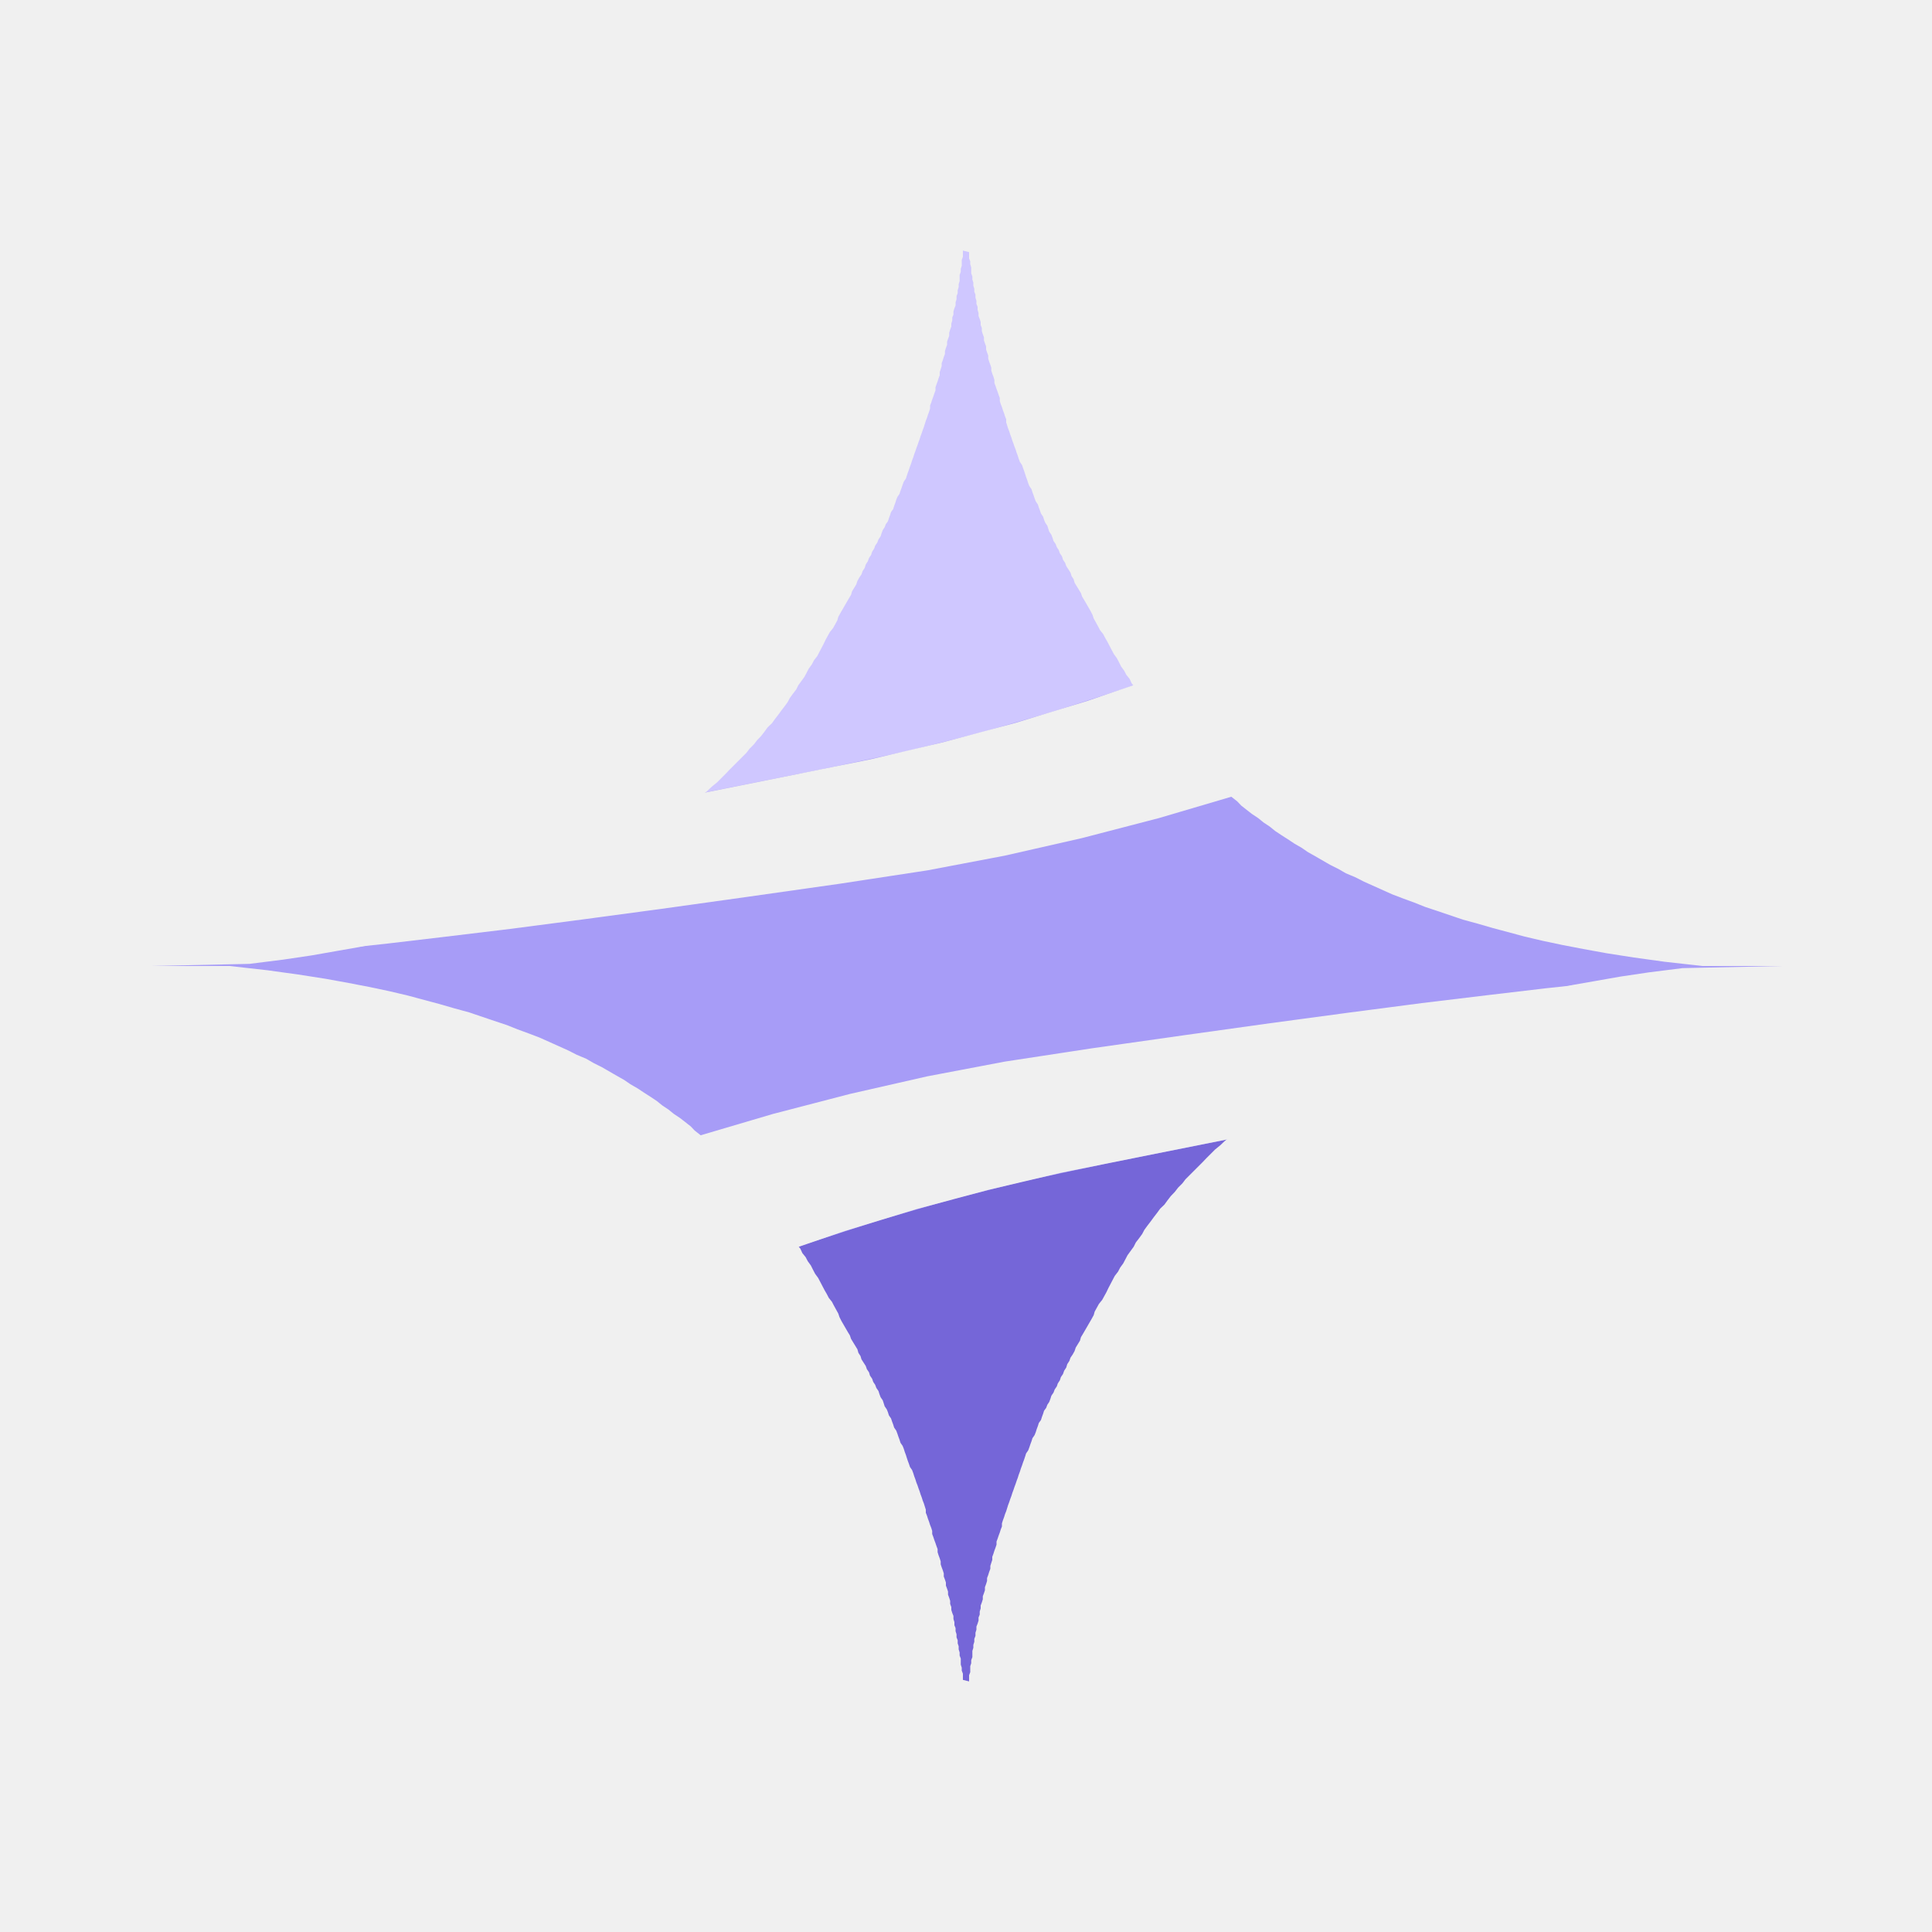
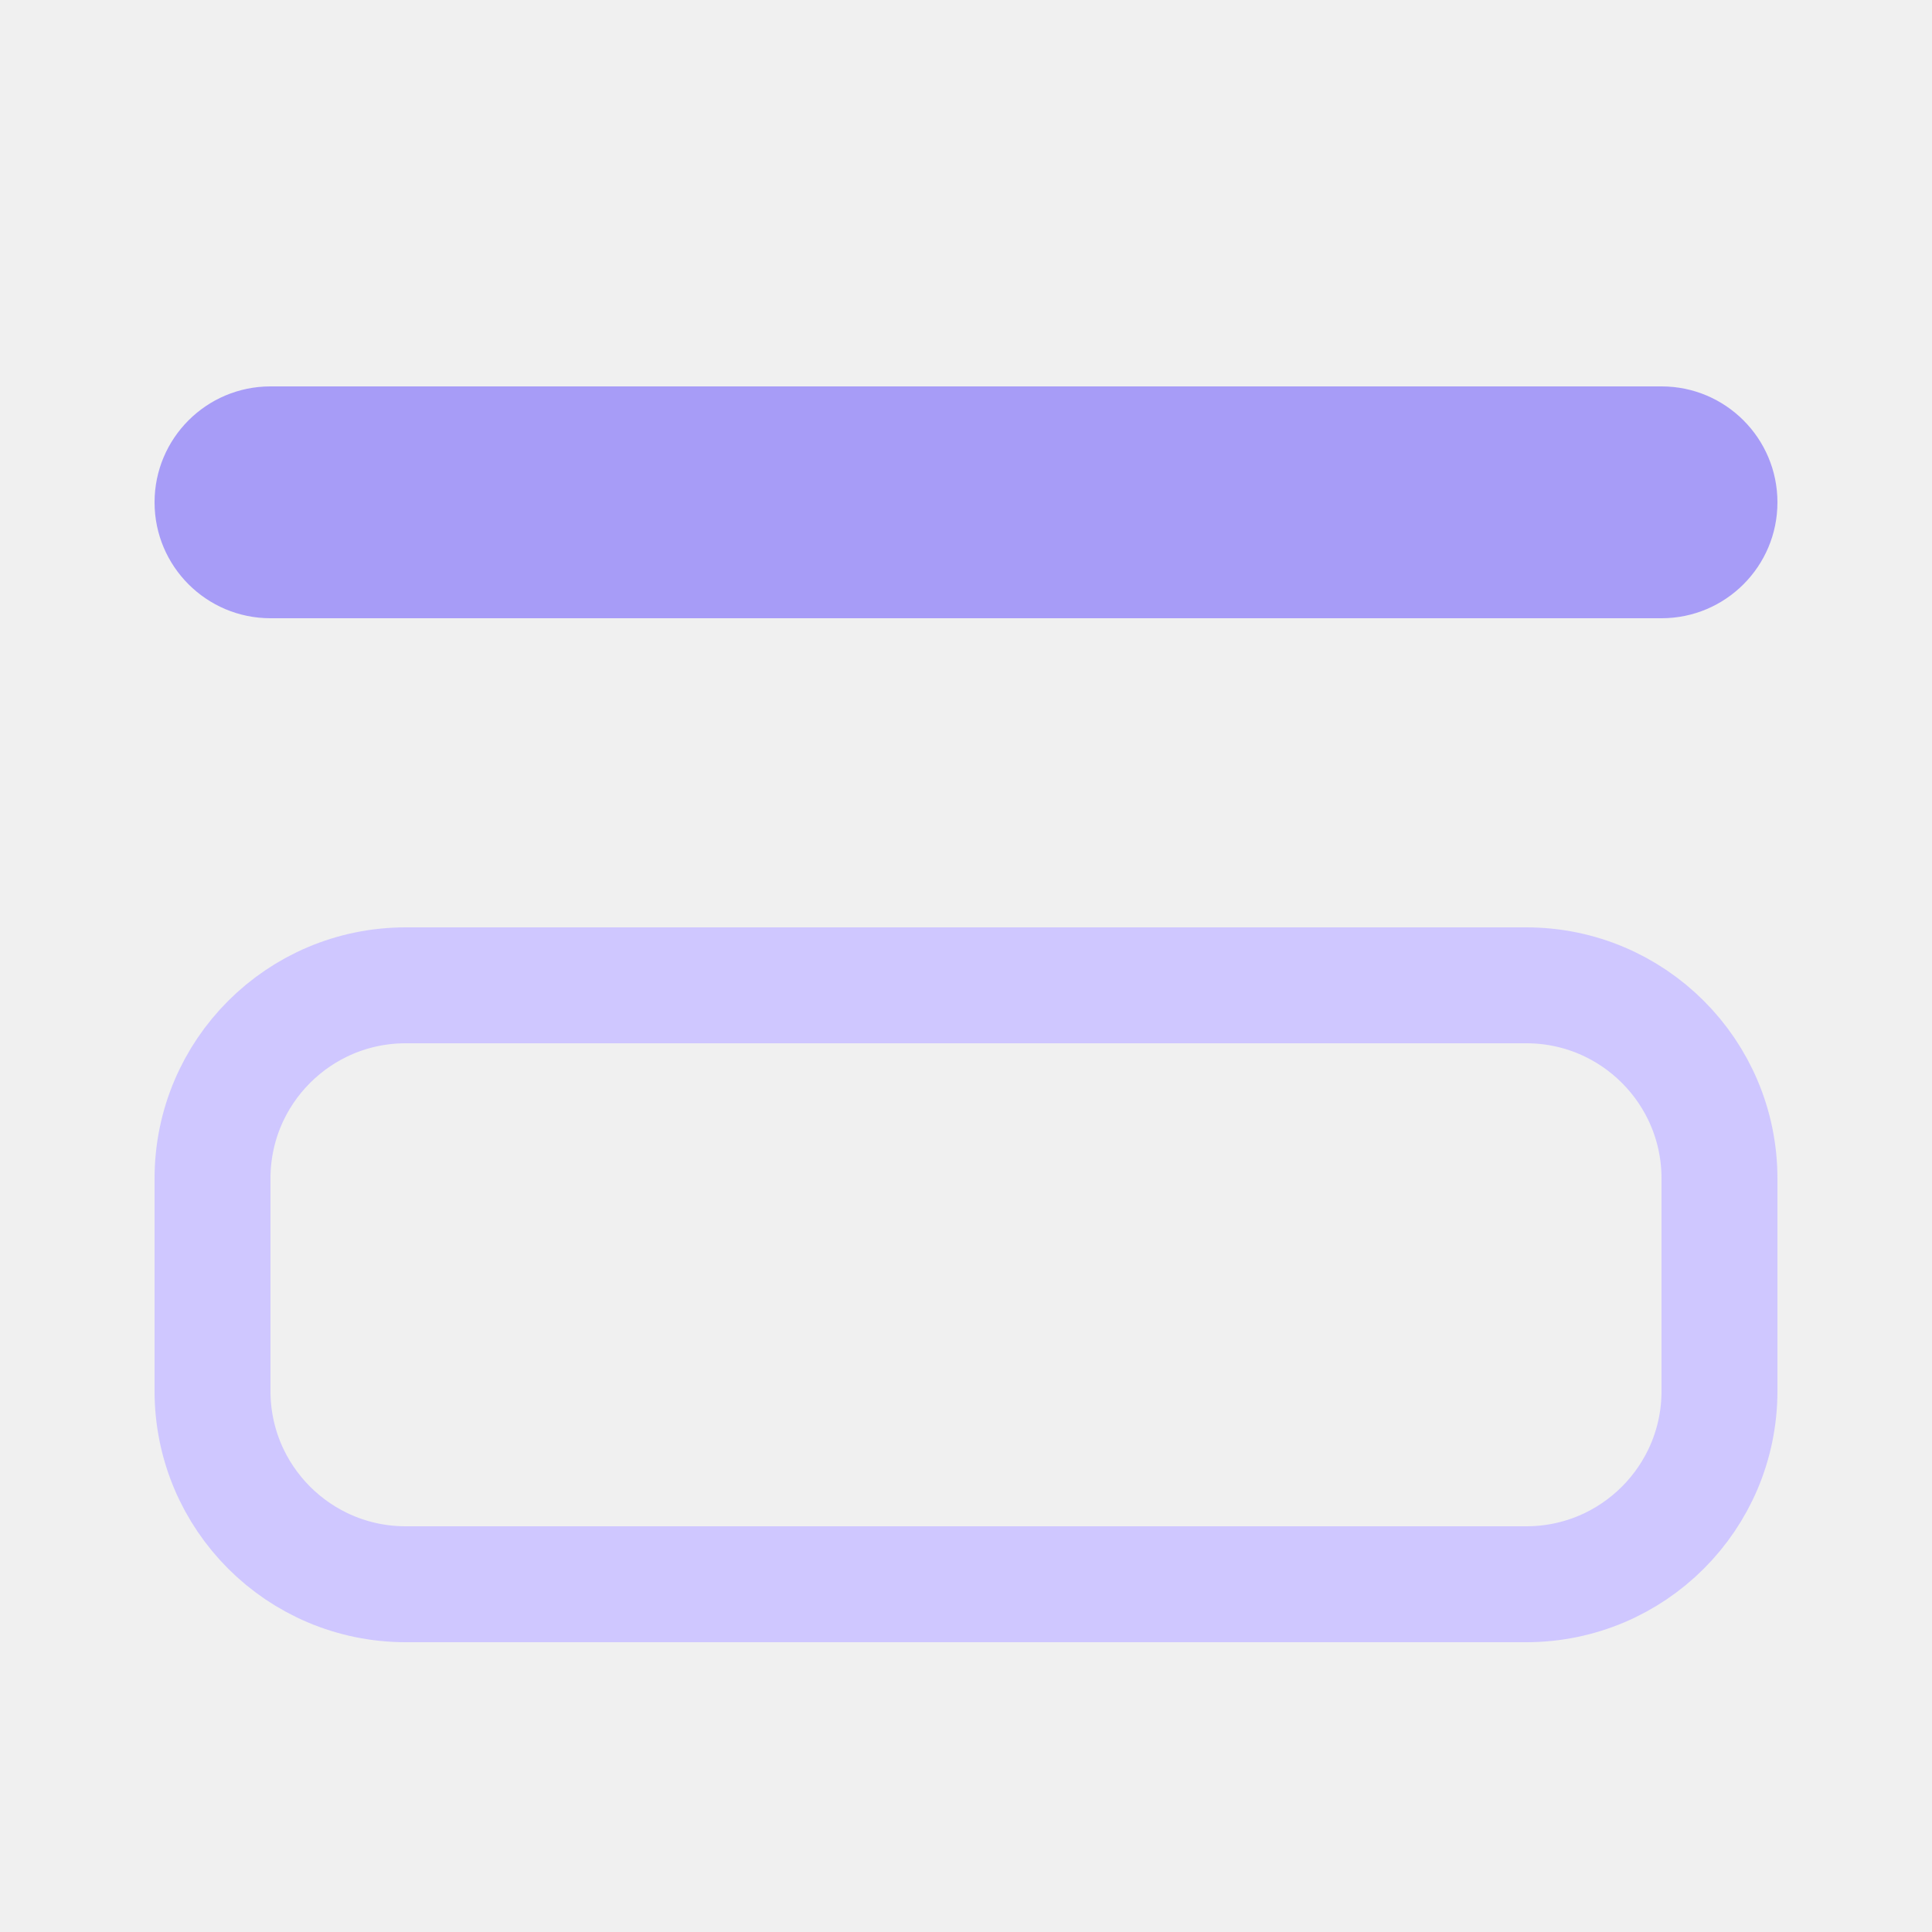
<svg xmlns="http://www.w3.org/2000/svg" viewBox="0 0 100 100">
  <defs>
-     <mask id="kem">
-       <path fill="#fff" d="M49.84 12.97 L49.84 13.13 L49.84 13.29 L49.78 13.45 L49.78 13.60 L49.78 13.76 L49.73 13.91 L49.73 14.07 L49.67 14.23 L49.67 14.39 L49.67 14.55 L49.62 14.71 L49.62 14.86 L49.57 15.02 L49.57 15.17 L49.51 15.33 L49.51 15.49 L49.46 15.65 L49.46 15.81 L49.40 15.96 L49.35 16.12 L49.35 16.28 L49.29 16.43 L49.29 16.59 L49.24 16.75 L49.24 16.90 L49.18 17.06 L49.13 17.22 L49.13 17.38 L49.07 17.54 L49.02 17.69 L49.02 17.85 L48.96 18.01 L48.91 18.17 L48.91 18.32 L48.85 18.48 L48.80 18.64 L48.74 18.80 L48.74 18.95 L48.69 19.11 L48.64 19.26 L48.64 19.42 L48.58 19.58 L48.53 19.74 L48.47 19.90 L48.42 20.05 L48.42 20.21 L48.36 20.37 L48.31 20.52 L48.25 20.68 L48.20 20.84 L48.14 20.99 L48.14 21.15 L48.09 21.31 L48.03 21.47 L47.98 21.63 L47.92 21.78 L47.87 21.94 L47.82 22.10 L47.76 22.26 L47.71 22.41 L47.65 22.57 L47.60 22.73 L47.54 22.89 L47.49 23.04 L47.43 23.20 L47.38 23.35 L47.32 23.51 L47.27 23.67 L47.21 23.83 L47.16 23.99 L47.10 24.15 L47.05 24.30 L46.99 24.46 L46.94 24.61 L46.89 24.77 L46.78 24.93 L46.72 25.09 L46.67 25.24 L46.61 25.40 L46.56 25.56 L46.45 25.72 L46.39 25.87 L46.34 26.03 L46.28 26.19 L46.23 26.35 L46.12 26.50 L46.07 26.66 L46.01 26.82 L45.96 26.98 L45.85 27.13 L45.79 27.29 L45.69 27.44 L45.63 27.60 L45.58 27.76 L45.47 27.92 L45.41 28.08 L45.30 28.24 L45.25 28.39 L45.14 28.56 L45.09 28.72 L44.98 28.88 L44.92 29.05 L44.81 29.22 L44.76 29.39 L44.65 29.56 L44.59 29.73 L44.48 29.89 L44.38 30.07 L44.32 30.25 L44.21 30.43 L44.10 30.61 L44.05 30.79 L43.94 30.97 L43.83 31.16 L43.72 31.35 L43.61 31.54 L43.50 31.73 L43.39 31.93 L43.34 32.11 L43.23 32.31 L43.12 32.51 L42.95 32.72 L42.84 32.92 L42.73 33.12 L42.63 33.33 L42.52 33.54 L42.41 33.75 L42.30 33.96 L42.13 34.18 L42.02 34.39 L41.86 34.61 L41.75 34.82 L41.64 35.03 L41.48 35.25 L41.32 35.47 L41.21 35.69 L41.04 35.91 L40.88 36.13 L40.77 36.34 L40.61 36.56 L40.44 36.78 L40.28 37.00 L40.11 37.22 L39.95 37.44 L39.73 37.65 L39.57 37.87 L39.40 38.09 L39.19 38.31 L39.02 38.53 L38.80 38.75 L38.64 38.96 L38.42 39.18 L38.20 39.40 L37.98 39.62 L37.76 39.84 L37.55 40.06 L37.33 40.28 L37.11 40.50 L36.84 40.72 L36.62 40.93 L36.35 41.15 L36.13 41.37 L35.85 41.59 L35.58 41.81 L35.31 42.02 L35.03 42.24 L34.76 42.46 L34.43 42.68 L34.16 42.90 L33.83 43.12 L33.50 43.33 L33.18 43.55 L32.85 43.77 L32.47 43.99 L32.09 44.21 L31.76 44.43 L31.32 44.65 L30.94 44.87 L30.50 45.09 L30.06 45.30 L29.63 45.52 L29.19 45.74 L28.70 45.96 L28.15 46.18 L27.66 46.40 L27.12 46.61 L26.51 46.83 L25.91 47.05 L25.26 47.27 L24.60 47.49 L23.89 47.71 L23.13 47.92 L22.36 48.14 L21.49 48.36 L20.61 48.58 L19.63 48.80 L18.59 49.02 L17.39 49.23 L16.14 49.45 L14.66 49.67 L12.91 49.89 L7.78 50.00 L11.88 50.00 L13.84 50.22 L15.43 50.44 L16.84 50.66 L18.05 50.88 L19.14 51.09 L20.18 51.31 L21.11 51.53 L21.93 51.75 L22.75 51.97 L23.51 52.19 L24.28 52.40 L24.93 52.62 L25.58 52.84 L26.24 53.06 L26.79 53.28 L27.39 53.50 L27.94 53.71 L28.43 53.93 L28.92 54.15 L29.41 54.37 L29.84 54.59 L30.34 54.80 L30.72 55.02 L31.16 55.24 L31.54 55.46 L31.92 55.68 L32.31 55.90 L32.63 56.12 L33.01 56.34 L33.34 56.56 L33.67 56.77 L34.00 56.99 L34.27 57.21 L34.60 57.43 L34.87 57.65 L35.20 57.87 L35.47 58.08 L35.75 58.30 L35.96 58.52 L36.24 58.74 L36.51 58.96 L36.73 59.18 L37.00 59.39 L37.22 59.61 L37.44 59.83 L37.65 60.05 L37.87 60.27 L38.09 60.49 L38.31 60.71 L38.53 60.93 L38.75 61.15 L38.91 61.36 L39.13 61.58 L39.29 61.80 L39.46 62.02 L39.68 62.24 L39.84 62.46 L40.01 62.67 L40.17 62.89 L40.33 63.11 L40.50 63.33 L40.66 63.55 L40.83 63.76 L40.99 63.98 L41.10 64.20 L41.26 64.42 L41.43 64.64 L41.53 64.86 L41.70 65.07 L41.81 65.28 L41.97 65.50 L42.08 65.72 L42.19 65.93 L42.35 66.15 L42.46 66.36 L42.57 66.57 L42.68 66.78 L42.79 66.97 L42.90 67.18 L43.06 67.38 L43.17 67.59 L43.28 67.79 L43.39 67.99 L43.45 68.17 L43.55 68.37 L43.66 68.56 L43.77 68.75 L43.88 68.94 L43.99 69.12 L44.05 69.30 L44.16 69.48 L44.27 69.66 L44.38 69.84 L44.43 70.02 L44.54 70.19 L44.59 70.36 L44.70 70.53 L44.81 70.70 L44.87 70.87 L44.98 71.03 L45.03 71.20 L45.14 71.36 L45.20 71.53 L45.30 71.68 L45.36 71.84 L45.47 72.00 L45.52 72.16 L45.58 72.32 L45.69 72.48 L45.74 72.63 L45.79 72.79 L45.90 72.95 L45.96 73.10 L46.01 73.26 L46.12 73.42 L46.17 73.57 L46.23 73.73 L46.28 73.89 L46.39 74.05 L46.45 74.21 L46.50 74.36 L46.56 74.52 L46.61 74.68 L46.72 74.84 L46.78 74.99 L46.83 75.15 L46.89 75.31 L46.94 75.47 L46.99 75.62 L47.05 75.78 L47.10 75.93 L47.21 76.09 L47.27 76.25 L47.32 76.41 L47.38 76.57 L47.43 76.73 L47.49 76.88 L47.54 77.03 L47.60 77.19 L47.65 77.35 L47.71 77.51 L47.76 77.67 L47.82 77.82 L47.87 77.98 L47.92 78.14 L47.92 78.30 L47.98 78.45 L48.03 78.61 L48.09 78.77 L48.14 78.93 L48.20 79.08 L48.25 79.24 L48.25 79.40 L48.31 79.56 L48.36 79.71 L48.42 79.87 L48.47 80.02 L48.53 80.18 L48.53 80.34 L48.58 80.50 L48.64 80.66 L48.69 80.82 L48.69 80.97 L48.74 81.12 L48.80 81.28 L48.85 81.44 L48.85 81.60 L48.91 81.76 L48.96 81.91 L48.96 82.07 L49.02 82.23 L49.07 82.38 L49.07 82.54 L49.13 82.70 L49.18 82.86 L49.18 83.02 L49.24 83.18 L49.24 83.33 L49.29 83.49 L49.35 83.64 L49.35 83.80 L49.40 83.96 L49.40 84.12 L49.46 84.27 L49.46 84.43 L49.51 84.59 L49.51 84.75 L49.57 84.90 L49.57 85.06 L49.62 85.21 L49.62 85.37 L49.67 85.53 L49.67 85.69 L49.73 85.85 L49.73 86.01 L49.73 86.16 L49.78 86.32 L49.78 86.47 L49.84 86.63 L49.84 86.79 L49.84 86.95 L50.16 87.03 L50.16 86.87 L50.16 86.71 L50.22 86.55 L50.22 86.40 L50.22 86.24 L50.27 86.09 L50.27 85.93 L50.33 85.77 L50.33 85.61 L50.33 85.45 L50.38 85.29 L50.38 85.14 L50.43 84.98 L50.43 84.83 L50.49 84.67 L50.49 84.51 L50.54 84.35 L50.54 84.19 L50.60 84.04 L50.65 83.88 L50.65 83.72 L50.71 83.57 L50.71 83.41 L50.76 83.25 L50.76 83.10 L50.82 82.94 L50.87 82.78 L50.87 82.62 L50.93 82.46 L50.98 82.31 L50.98 82.15 L51.04 81.99 L51.09 81.83 L51.09 81.68 L51.15 81.52 L51.20 81.36 L51.26 81.20 L51.26 81.05 L51.31 80.89 L51.36 80.74 L51.36 80.58 L51.42 80.42 L51.47 80.26 L51.53 80.10 L51.58 79.95 L51.58 79.79 L51.64 79.63 L51.69 79.48 L51.75 79.32 L51.80 79.16 L51.86 79.01 L51.86 78.85 L51.91 78.69 L51.97 78.53 L52.02 78.37 L52.08 78.22 L52.13 78.06 L52.18 77.90 L52.24 77.74 L52.29 77.59 L52.35 77.43 L52.40 77.27 L52.46 77.11 L52.51 76.96 L52.57 76.80 L52.62 76.65 L52.68 76.49 L52.73 76.33 L52.79 76.17 L52.84 76.01 L52.90 75.85 L52.95 75.70 L53.01 75.54 L53.06 75.39 L53.11 75.23 L53.22 75.07 L53.28 74.91 L53.33 74.76 L53.39 74.60 L53.44 74.44 L53.55 74.28 L53.61 74.13 L53.66 73.97 L53.72 73.81 L53.77 73.65 L53.88 73.50 L53.93 73.34 L53.99 73.18 L54.04 73.02 L54.15 72.87 L54.21 72.71 L54.31 72.56 L54.37 72.40 L54.42 72.24 L54.53 72.08 L54.59 71.92 L54.70 71.76 L54.75 71.61 L54.86 71.44 L54.91 71.28 L55.02 71.12 L55.08 70.95 L55.19 70.78 L55.24 70.61 L55.35 70.44 L55.41 70.27 L55.52 70.11 L55.62 69.93 L55.68 69.75 L55.79 69.57 L55.90 69.39 L55.95 69.21 L56.06 69.03 L56.17 68.84 L56.28 68.65 L56.39 68.46 L56.50 68.27 L56.61 68.07 L56.66 67.89 L56.77 67.69 L56.88 67.49 L57.05 67.28 L57.16 67.08 L57.27 66.88 L57.37 66.67 L57.48 66.46 L57.59 66.25 L57.70 66.04 L57.87 65.82 L57.98 65.61 L58.14 65.39 L58.25 65.18 L58.36 64.97 L58.52 64.75 L58.68 64.53 L58.79 64.31 L58.96 64.09 L59.12 63.87 L59.23 63.66 L59.39 63.44 L59.56 63.22 L59.72 63.00 L59.89 62.78 L60.05 62.56 L60.27 62.35 L60.43 62.13 L60.60 61.91 L60.81 61.69 L60.98 61.47 L61.20 61.25 L61.36 61.04 L61.58 60.82 L61.80 60.60 L62.02 60.38 L62.24 60.16 L62.45 59.94 L62.67 59.72 L62.89 59.50 L63.16 59.28 L63.38 59.07 L63.65 58.85 L63.87 58.63 L64.15 58.41 L64.42 58.19 L64.69 57.98 L64.97 57.76 L65.24 57.54 L65.57 57.32 L65.84 57.10 L66.17 56.88 L66.50 56.67 L66.82 56.45 L67.15 56.23 L67.53 56.01 L67.91 55.79 L68.24 55.57 L68.68 55.35 L69.06 55.13 L69.50 54.91 L69.94 54.70 L70.37 54.48 L70.81 54.26 L71.30 54.04 L71.85 53.82 L72.34 53.60 L72.88 53.39 L73.49 53.17 L74.09 52.95 L74.74 52.73 L75.40 52.51 L76.11 52.29 L76.87 52.08 L77.64 51.86 L78.51 51.64 L79.39 51.42 L80.37 51.20 L81.41 50.98 L82.61 50.77 L83.86 50.55 L85.34 50.33 L87.09 50.11 L92.22 50.00 L88.12 50.00 L86.16 49.78 L84.57 49.56 L83.16 49.34 L81.95 49.12 L80.86 48.91 L79.82 48.69 L78.89 48.47 L78.07 48.25 L77.25 48.03 L76.49 47.81 L75.72 47.60 L75.07 47.38 L74.42 47.16 L73.76 46.94 L73.21 46.72 L72.61 46.50 L72.06 46.29 L71.57 46.07 L71.08 45.85 L70.59 45.63 L70.16 45.41 L69.66 45.20 L69.28 44.98 L68.84 44.76 L68.46 44.54 L68.08 44.32 L67.69 44.10 L67.37 43.88 L66.99 43.66 L66.66 43.44 L66.33 43.23 L66.00 43.01 L65.73 42.79 L65.40 42.57 L65.13 42.35 L64.80 42.13 L64.53 41.92 L64.25 41.70 L64.04 41.48 L63.76 41.26 L63.49 41.04 L63.27 40.82 L63.00 40.61 L62.78 40.39 L62.56 40.17 L62.35 39.95 L62.13 39.73 L61.91 39.51 L61.69 39.29 L61.47 39.07 L61.25 38.85 L61.09 38.64 L60.87 38.42 L60.71 38.20 L60.54 37.98 L60.32 37.76 L60.16 37.54 L59.99 37.33 L59.83 37.11 L59.67 36.89 L59.50 36.67 L59.34 36.45 L59.17 36.24 L59.01 36.02 L58.90 35.80 L58.74 35.58 L58.57 35.36 L58.47 35.14 L58.30 34.93 L58.19 34.72 L58.03 34.50 L57.92 34.28 L57.81 34.07 L57.65 33.85 L57.54 33.64 L57.43 33.43 L57.32 33.22 L57.21 33.03 L57.10 32.82 L56.94 32.62 L56.83 32.41 L56.72 32.21 L56.61 32.01 L56.55 31.83 L56.45 31.63 L56.34 31.44 L56.23 31.25 L56.12 31.06 L56.01 30.88 L55.95 30.70 L55.84 30.52 L55.73 30.34 L55.62 30.16 L55.57 29.98 L55.46 29.81 L55.41 29.64 L55.30 29.47 L55.19 29.30 L55.13 29.13 L55.02 28.97 L54.97 28.80 L54.86 28.64 L54.80 28.47 L54.70 28.32 L54.64 28.16 L54.53 28.00 L54.48 27.84 L54.42 27.68 L54.31 27.52 L54.26 27.37 L54.21 27.21 L54.10 27.05 L54.04 26.90 L53.99 26.74 L53.88 26.58 L53.83 26.43 L53.77 26.27 L53.72 26.11 L53.61 25.95 L53.55 25.79 L53.50 25.64 L53.44 25.48 L53.39 25.32 L53.28 25.16 L53.22 25.01 L53.17 24.85 L53.11 24.69 L53.06 24.53 L53.01 24.38 L52.95 24.22 L52.90 24.07 L52.79 23.91 L52.73 23.75 L52.68 23.59 L52.62 23.43 L52.57 23.27 L52.51 23.12 L52.46 22.97 L52.40 22.81 L52.35 22.65 L52.29 22.49 L52.24 22.33 L52.18 22.18 L52.13 22.02 L52.08 21.86 L52.08 21.70 L52.02 21.55 L51.97 21.39 L51.91 21.23 L51.86 21.07 L51.80 20.92 L51.75 20.76 L51.75 20.60 L51.69 20.44 L51.64 20.29 L51.58 20.13 L51.53 19.98 L51.47 19.82 L51.47 19.66 L51.42 19.50 L51.36 19.34 L51.31 19.18 L51.31 19.03 L51.26 18.88 L51.20 18.72 L51.15 18.56 L51.15 18.40 L51.09 18.24 L51.04 18.09 L51.04 17.93 L50.98 17.77 L50.93 17.62 L50.93 17.46 L50.87 17.30 L50.82 17.14 L50.82 16.98 L50.76 16.82 L50.76 16.67 L50.71 16.51 L50.65 16.36 L50.65 16.20 L50.60 16.04 L50.60 15.88 L50.54 15.73 L50.54 15.57 L50.49 15.41 L50.49 15.25 L50.43 15.10 L50.43 14.94 L50.38 14.79 L50.38 14.63 L50.33 14.47 L50.33 14.31 L50.27 14.15 L50.27 13.99 L50.27 13.84 L50.22 13.68 L50.22 13.53 L50.16 13.37 L50.16 13.21 L50.16 13.05" />
-       <path fill="#000" d="M-4.00 78.45 L0.00 75.86 L4.00 73.40 L8.00 71.09 L12.00 68.91 L16.00 66.88 L20.00 64.99 L24.00 63.24 L28.00 61.63 L32.00 60.17 L36.00 58.84 L40.00 57.66 L44.00 56.62 L48.00 55.71 L52.00 54.95 L56.52 54.26 L61.31 53.58 L65.75 52.96 L69.84 52.41 L73.59 51.92 L76.99 51.51 L80.04 51.15 L82.75 50.86 L85.11 50.64 L87.12 50.48 L88.79 50.39 L90.11 50.37 L91.08 50.41 L91.71 50.52 L91.99 50.69 L88.02 51.18 L89.80 54.01 L90.76 54.43 L90.47 54.45 L89.57 54.51 L88.23 54.65 L86.49 54.87 L84.39 55.18 L81.92 55.57 L79.10 56.05 L75.93 56.61 L72.42 57.26 L68.55 57.99 L64.34 58.81 L59.79 59.72 L54.93 60.70 L51.19 61.58 L47.45 62.58 L43.72 63.72 L40.00 64.99 L36.29 66.39 L32.58 67.92 L28.80 69.38 L25.01 70.97 L21.20 72.70 L17.40 74.57 L13.58 76.57 L9.76 78.72 L5.92 81.00 L2.08 83.43" />
-       <path fill="#000" transform="matrix(-1 0 0 -1 100 100)" d="M-4.00 78.45 L0.00 75.86 L4.00 73.40 L8.00 71.09 L12.00 68.91 L16.00 66.88 L20.00 64.99 L24.00 63.24 L28.00 61.63 L32.00 60.17 L36.00 58.84 L40.00 57.66 L44.00 56.62 L48.00 55.71 L52.00 54.95 L56.52 54.26 L61.31 53.58 L65.75 52.96 L69.84 52.41 L73.59 51.92 L76.99 51.51 L80.04 51.15 L82.75 50.86 L85.11 50.64 L87.12 50.48 L88.79 50.39 L90.11 50.37 L91.08 50.41 L91.71 50.52 L91.99 50.69 L88.02 51.18 L89.80 54.01 L90.76 54.43 L90.47 54.45 L89.57 54.51 L88.23 54.65 L86.49 54.87 L84.39 55.18 L81.92 55.57 L79.10 56.05 L75.93 56.61 L72.42 57.26 L68.55 57.99 L64.34 58.81 L59.79 59.72 L54.93 60.70 L51.19 61.58 L47.45 62.58 L43.72 63.72 L40.00 64.99 L36.29 66.39 L32.58 67.92 L28.80 69.38 L25.01 70.97 L21.20 72.70 L17.40 74.57 L13.58 76.57 L9.76 78.72 L5.92 81.00 L2.08 83.43" />
+     <mask id="pm">
+       <rect width="100" height="100" fill="#fff" />
    </mask>
-     <clipPath id="cemt">
-       <path transform="matrix(-1 0 0 -1 100 100)" d="M0.12 84.72 L4.01 82.20 L7.84 79.84 L11.67 77.63 L15.49 75.55 L19.30 73.61 L23.11 71.82 L26.90 70.16 L30.69 68.63 L34.43 67.14 L38.14 65.67 L41.86 64.34 L45.58 63.14 L49.32 62.06 L53.06 61.12 L57.38 60.20 L62.11 59.26 L66.49 58.39 L70.53 57.62 L74.22 56.92 L77.56 56.32 L80.56 55.80 L83.20 55.36 L85.48 55.01 L87.41 54.75 L88.95 54.57 L90.08 54.48 L90.71 54.44 L90.53 54.36 L88.45 52.55 L110 51.18 L110 110 L-10 110Z" />
-     </clipPath>
-     <clipPath id="cemb">
-       <path d="M0.12 84.72 L4.01 82.20 L7.84 79.84 L11.67 77.63 L15.49 75.55 L19.30 73.61 L23.11 71.82 L26.90 70.16 L30.69 68.63 L34.43 67.14 L38.14 65.67 L41.86 64.34 L45.58 63.14 L49.32 62.06 L53.06 61.12 L57.38 60.20 L62.11 59.26 L66.49 58.39 L70.53 57.62 L74.22 56.92 L77.56 56.32 L80.56 55.80 L83.20 55.36 L85.48 55.01 L87.41 54.75 L88.95 54.57 L90.08 54.48 L90.71 54.44 L90.53 54.36 L88.45 52.55 L110 51.18 L110 110 L-10 110Z" />
-     </clipPath>
  </defs>
-   <g mask="url(#kem)">
-     <rect width="100" height="100" fill="#a79cf7" />
-     <rect width="100" height="100" fill="#cfc7ff" clip-path="url(#cemt)" />
-     <rect width="100" height="100" fill="#7566d8" clip-path="url(#cemb)" />
+   <g mask="url(#pm)">
+     <rect x="8" y="20" width="84" height="12" rx="6" fill="#a79cf7" />
+     <rect x="11" y="51" width="78" height="31" rx="10" fill="none" stroke="#cfc7ff" stroke-width="6" />
  </g>
</svg>
